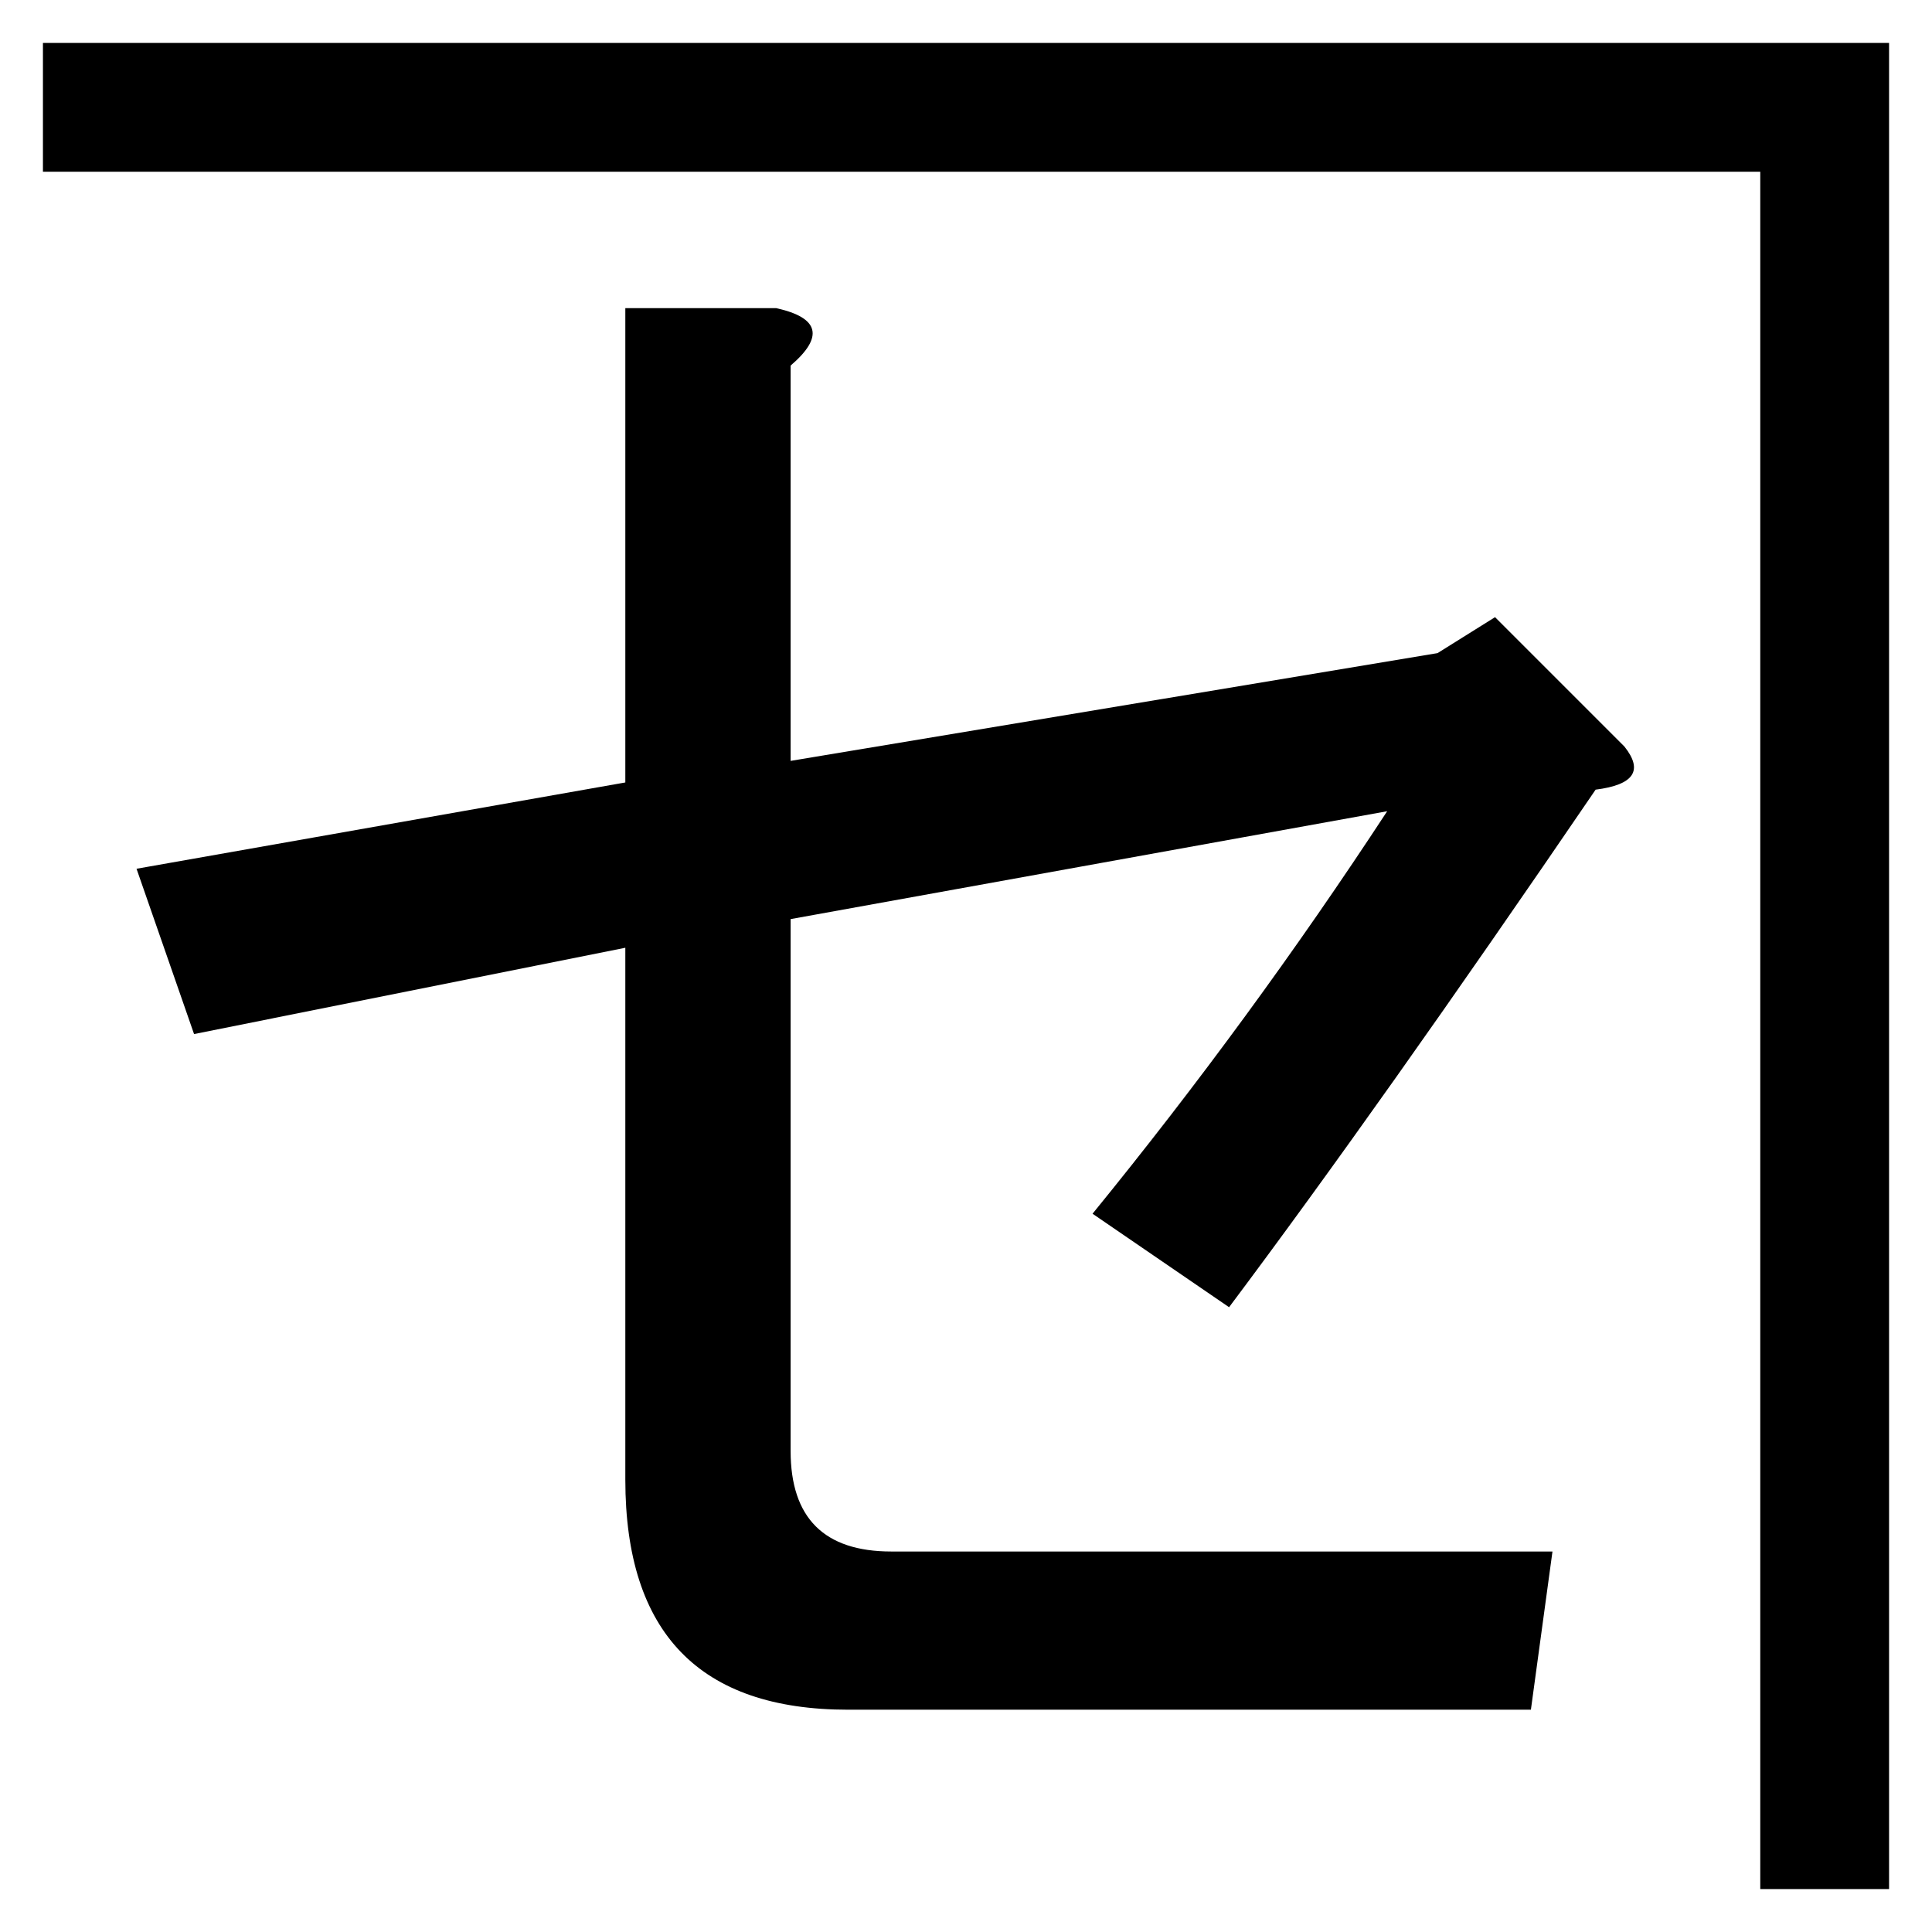
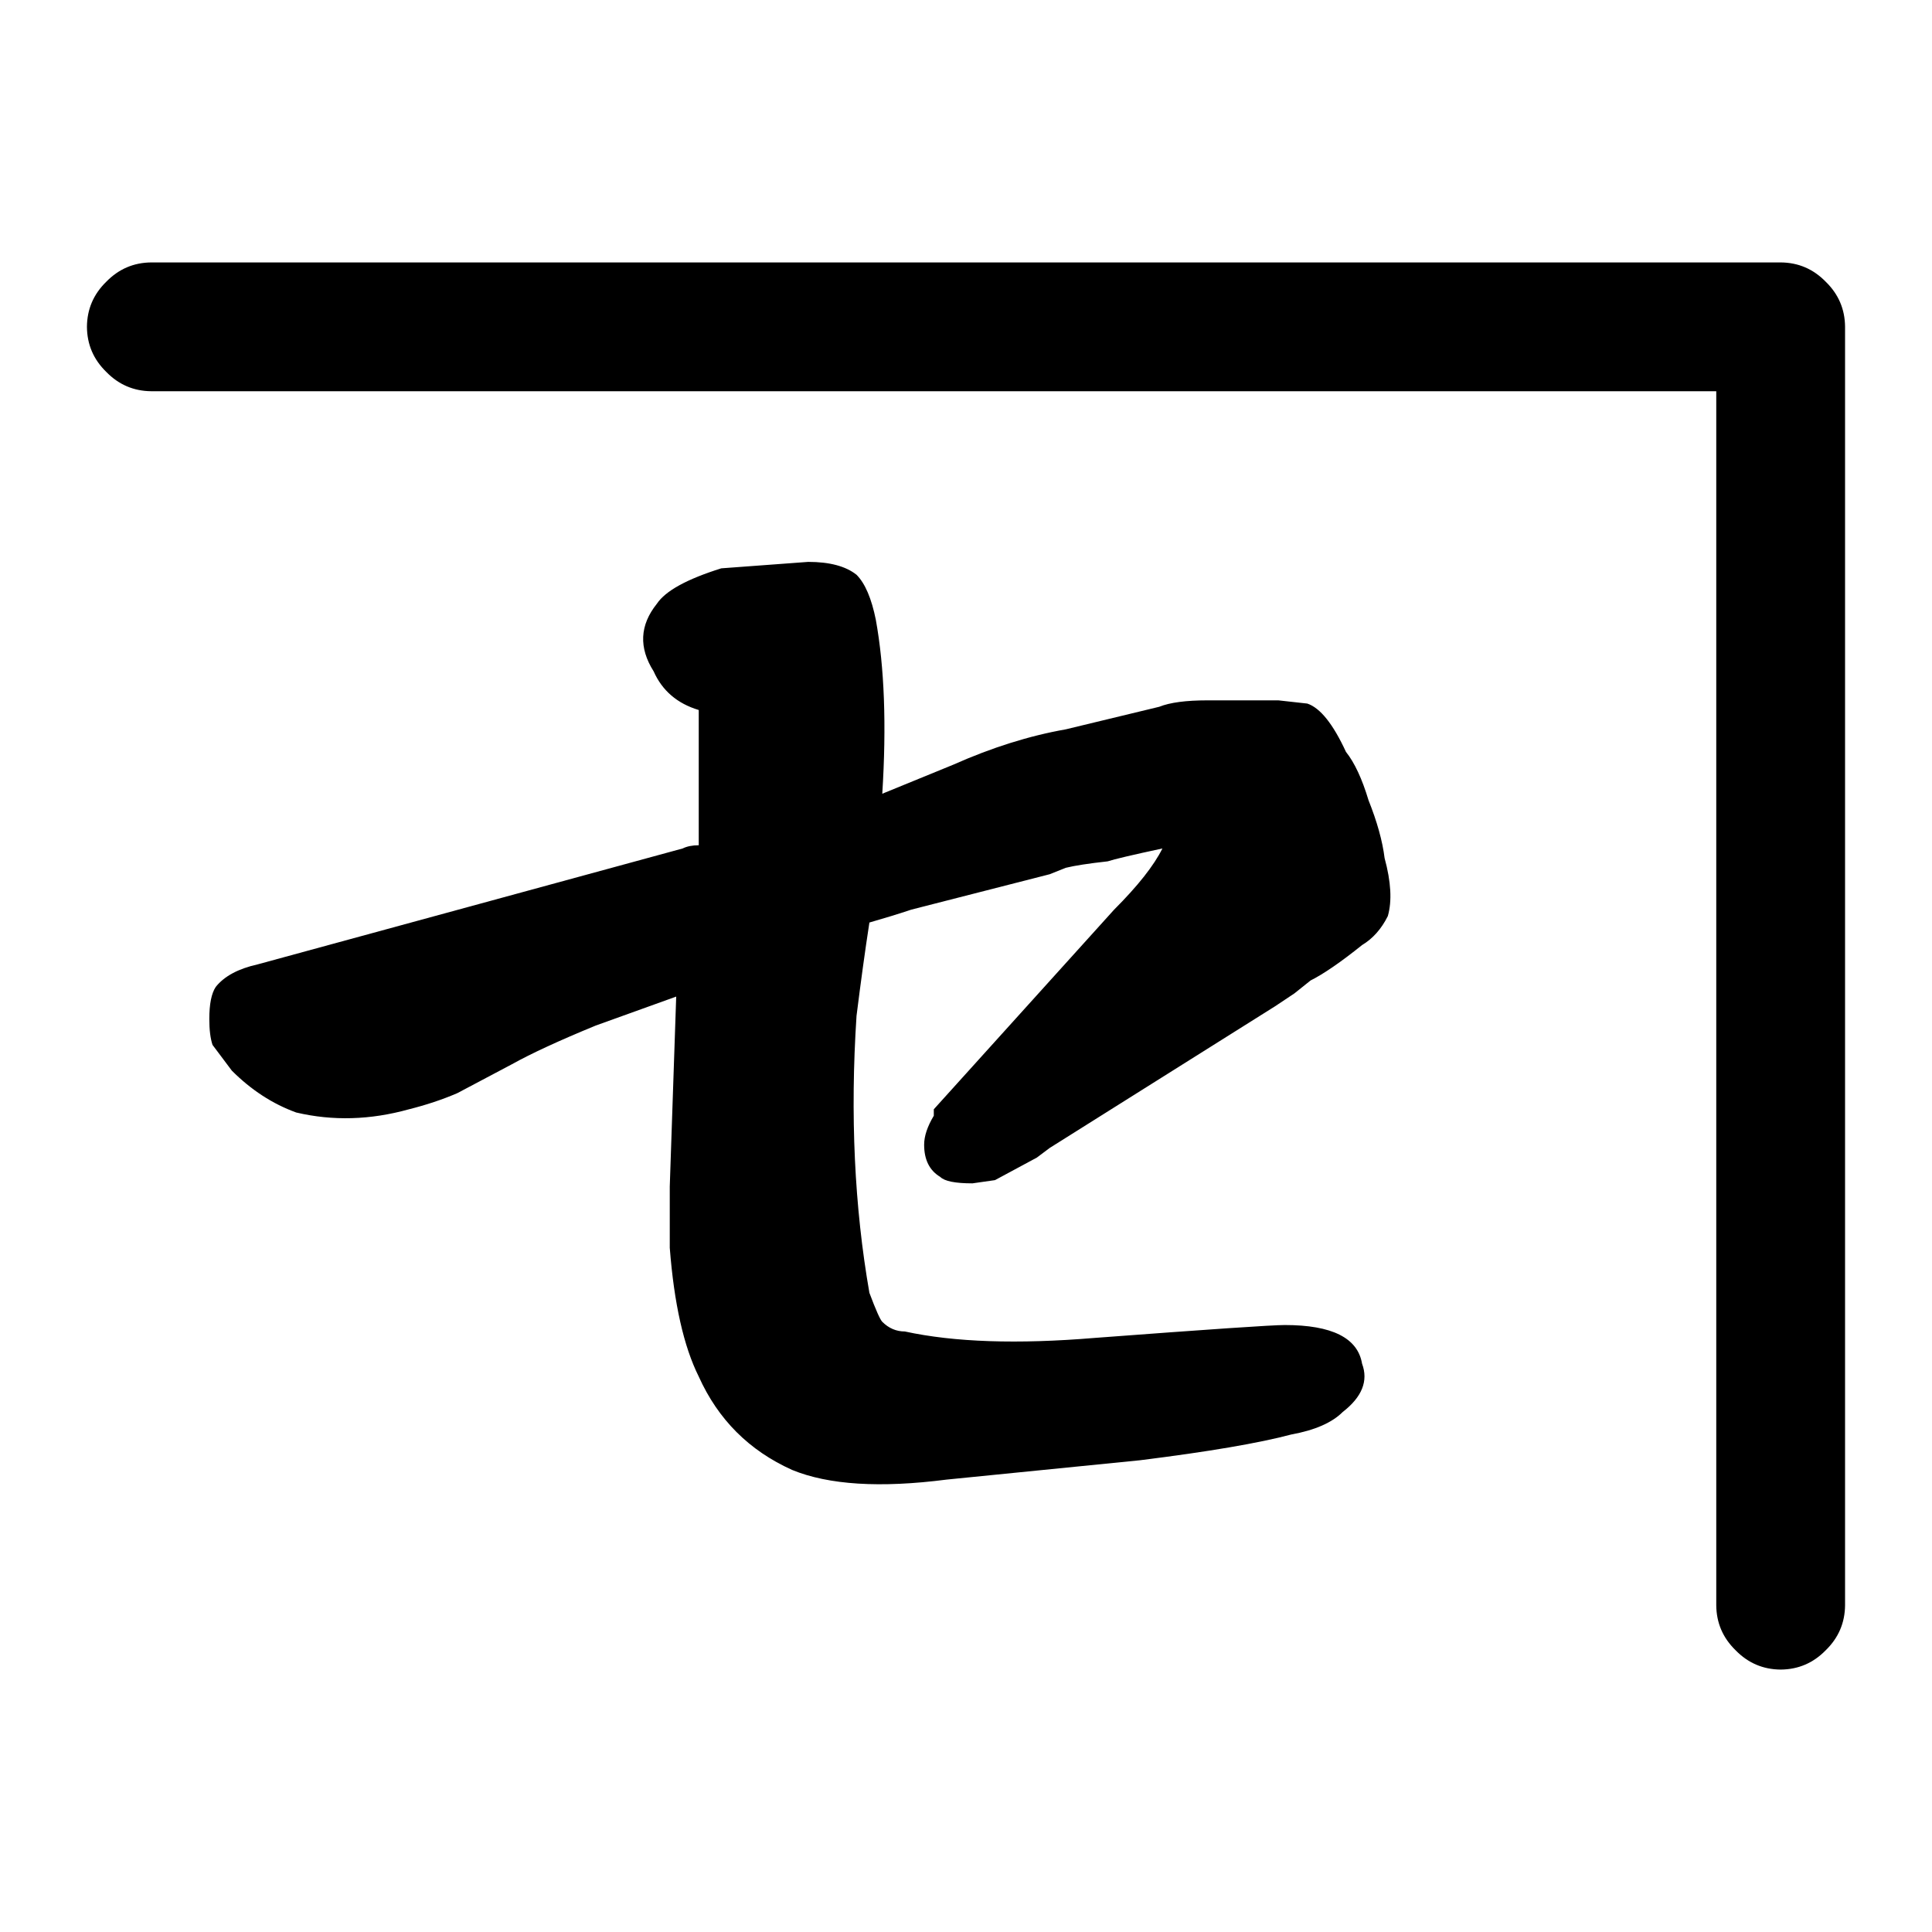
- <svg xmlns="http://www.w3.org/2000/svg" width="100%" height="100%" viewBox="0 0 18 18" version="1.1" xml:space="preserve" style="fill-rule:evenodd;clip-rule:evenodd;stroke-linecap:square;stroke-miterlimit:1.5;">
-   <path d="M14.866,7.357c-1.339,1.964 -2.478,3.572 -3.415,4.822l-1.272,-0.871c0.982,-1.205 1.897,-2.455 2.745,-3.75l-5.558,1.005l0,4.955c0,0.625 0.313,0.937 0.938,0.937l6.16,0l-0.201,1.474l-6.361,0c-1.384,0 -2.076,-0.715 -2.076,-2.143l0,-4.956l-4.018,0.804l-0.536,-1.54l4.554,-0.804l0,-4.419l1.406,0c0.402,0.089 0.447,0.267 0.134,0.535l0,3.683l6.027,-1.004l0.536,-0.335l1.205,1.205c0.179,0.224 0.089,0.357 -0.268,0.402Z" style="fill-rule:nonzero;" />
-   <path d="M1,1l16,0l0,16" style="fill:none;stroke:#000;stroke-width:1.2px;" />
+ <svg xmlns="http://www.w3.org/2000/svg" width="100%" height="100%" viewBox="0 0 30 30" version="1.1" xml:space="preserve" style="fill-rule:evenodd;clip-rule:evenodd;stroke-linejoin:round;stroke-miterlimit:2;">
+   <g id="Layer_1" transform="matrix(1,0,0,1,-561.6,-273.125)">
+     <g>
+       <g id="Layer0_0_FILL">
+         <path d="M589.95,277.5C589.757,277.302 589.524,277.202 589.25,277.2L563.95,277.2C563.676,277.202 563.443,277.302 563.25,277.5C563.052,277.693 562.952,277.926 562.95,278.2C562.952,278.474 563.052,278.707 563.25,278.9C563.443,279.098 563.676,279.198 563.95,279.2L588.25,279.2L588.25,298.05C588.252,298.324 588.352,298.557 588.55,298.75C588.743,298.948 588.976,299.048 589.25,299.05C589.524,299.048 589.757,298.948 589.95,298.75C590.148,298.557 590.248,298.324 590.25,298.05L590.25,278.2C590.248,277.926 590.148,277.693 589.95,277.5M581.9,284.05L581.45,284L580.35,284C580.017,284 579.767,284.033 579.6,284.1L578.15,284.45C577.583,284.55 577,284.733 576.4,285L575.3,285.45C575.367,284.383 575.333,283.483 575.2,282.75C575.133,282.417 575.033,282.183 574.9,282.05C574.733,281.917 574.483,281.85 574.15,281.85L572.8,281.95C572.267,282.117 571.933,282.3 571.8,282.5C571.533,282.833 571.517,283.183 571.75,283.55C571.883,283.85 572.117,284.05 572.45,284.15L572.45,286.25C572.35,286.25 572.267,286.267 572.2,286.3L565.6,288.1C565.3,288.167 565.083,288.283 564.95,288.45C564.883,288.55 564.85,288.717 564.85,288.95C564.85,289.117 564.867,289.25 564.9,289.35C565,289.483 565.1,289.617 565.2,289.75C565.5,290.05 565.833,290.267 566.2,290.4C566.767,290.533 567.35,290.517 567.95,290.35C568.217,290.283 568.467,290.2 568.7,290.1L569.55,289.65C569.85,289.483 570.283,289.283 570.85,289.05L572.1,288.6L572,291.55L572,292.5C572.067,293.367 572.217,294.033 572.45,294.5C572.75,295.167 573.233,295.65 573.9,295.95C574.467,296.183 575.267,296.233 576.3,296.1L579.3,295.8C580.367,295.667 581.15,295.533 581.65,295.4C582.017,295.333 582.283,295.217 582.45,295.05C582.75,294.817 582.85,294.567 582.75,294.3C582.683,293.9 582.283,293.7 581.55,293.7C581.35,293.7 580.367,293.767 578.6,293.9C577.4,294 576.417,293.967 575.65,293.8C575.517,293.8 575.4,293.75 575.3,293.65C575.267,293.617 575.2,293.467 575.1,293.2C574.867,291.867 574.8,290.433 574.9,288.9C574.967,288.367 575.033,287.883 575.1,287.45C575.333,287.383 575.55,287.317 575.75,287.25L577.9,286.7L578.15,286.6C578.283,286.567 578.5,286.533 578.8,286.5C578.9,286.467 579.183,286.4 579.65,286.3C579.517,286.567 579.267,286.883 578.9,287.25L576.1,290.35L576.1,290.45C576,290.617 575.95,290.767 575.95,290.9C575.95,291.133 576.033,291.3 576.2,291.4C576.267,291.467 576.433,291.5 576.7,291.5L577.05,291.45L577.7,291.1L577.9,290.95L581.4,288.75C581.5,288.683 581.6,288.617 581.7,288.55L581.95,288.35C582.15,288.25 582.417,288.067 582.75,287.8C582.917,287.7 583.05,287.55 583.15,287.35C583.217,287.117 583.2,286.817 583.1,286.45C583.067,286.183 582.983,285.883 582.85,285.55C582.75,285.217 582.633,284.967 582.5,284.8C582.3,284.367 582.1,284.117 581.9,284.05Z" style="fill-rule:nonzero;" />
+       </g>
+     </g>
+   </g>
</svg>
